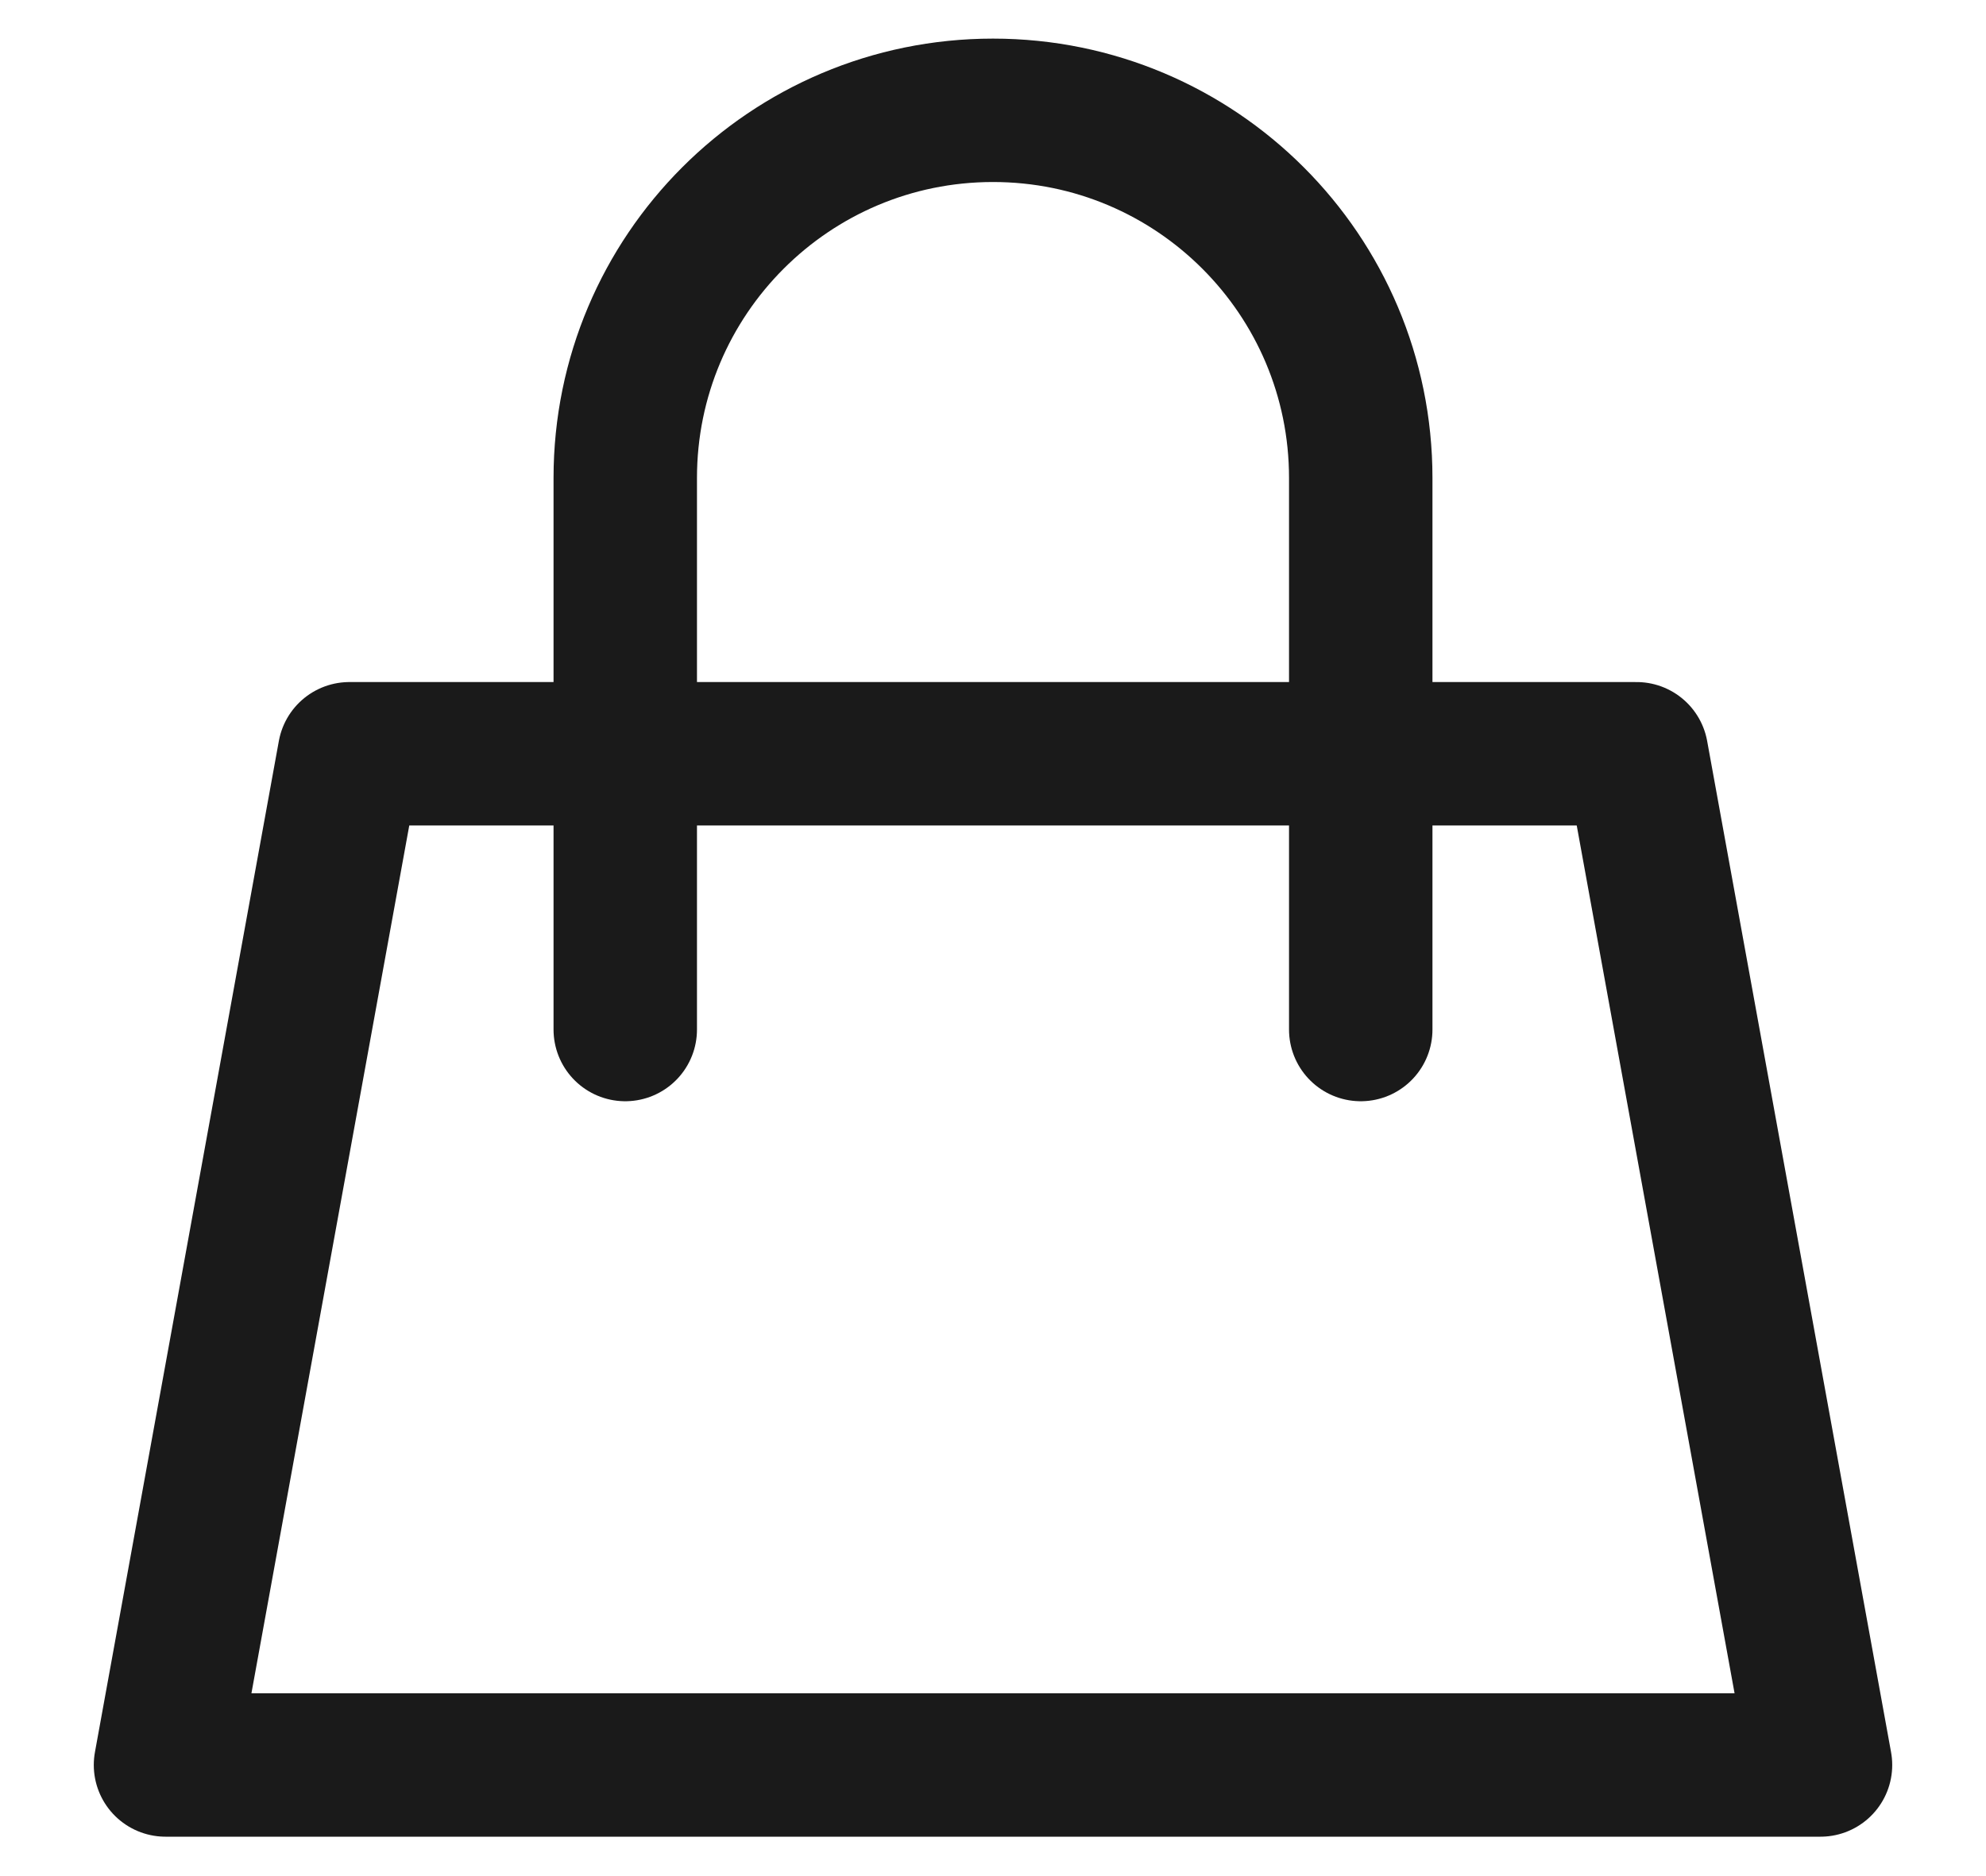
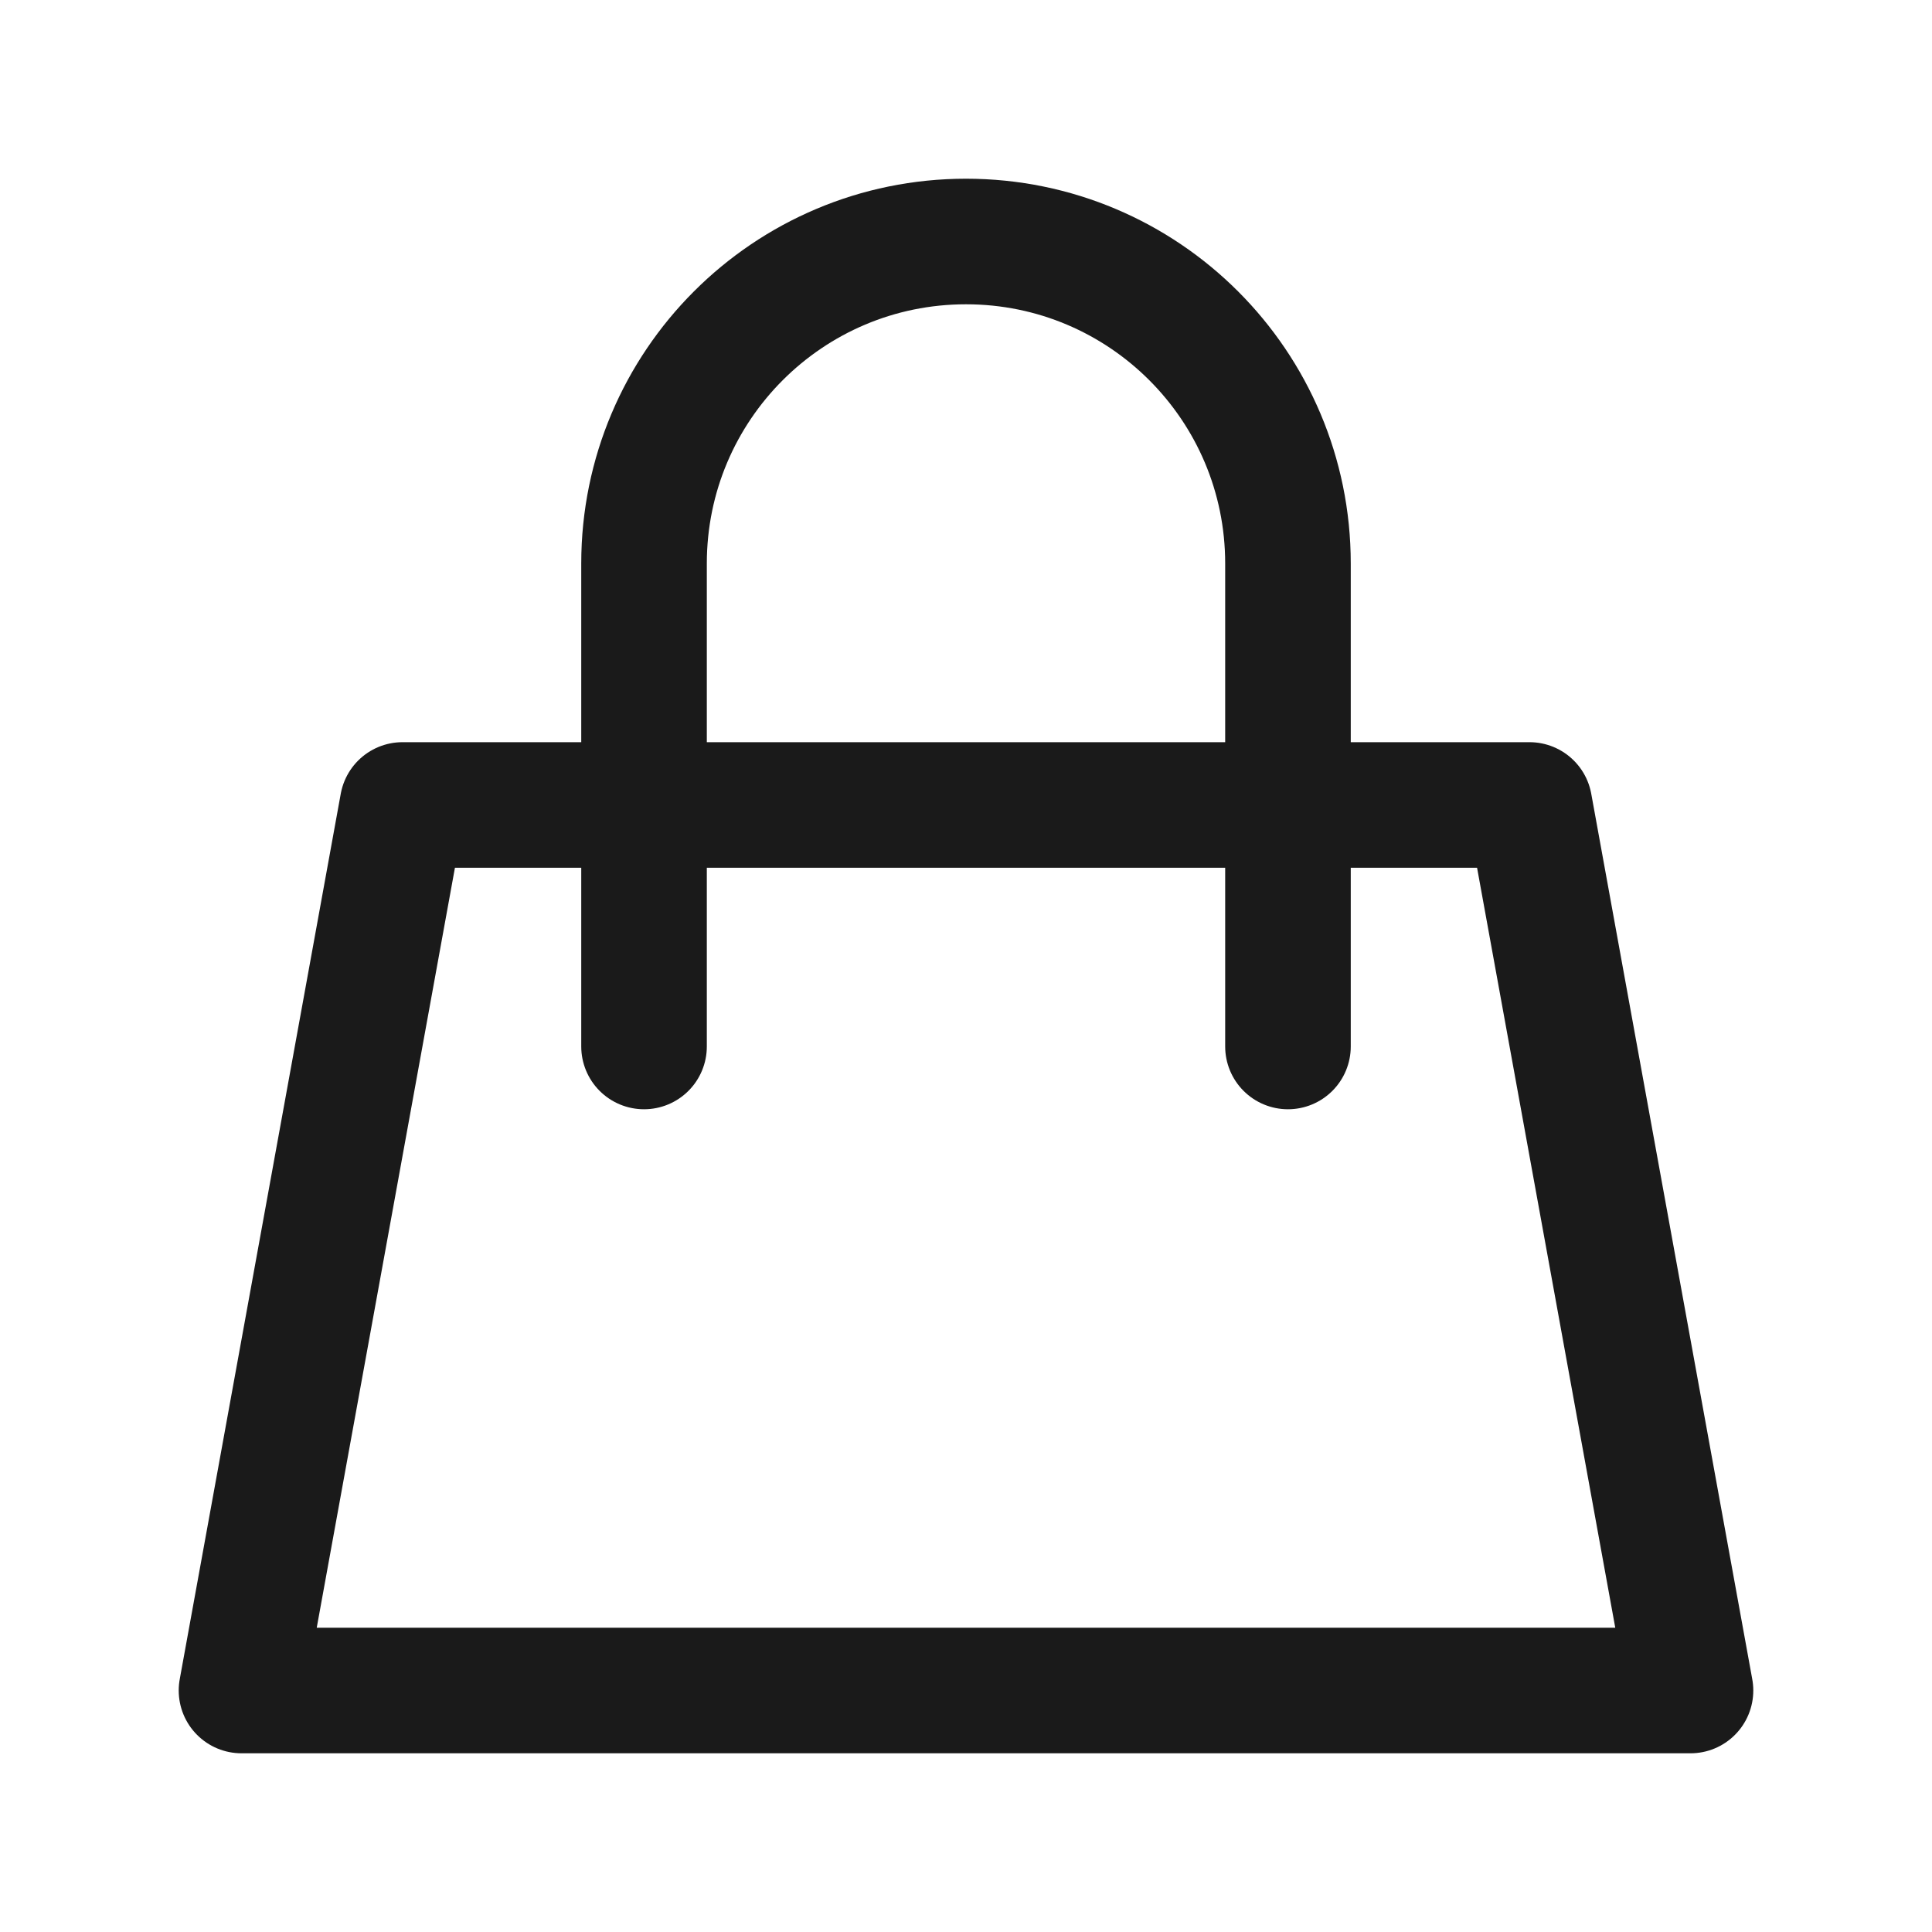
- <svg xmlns="http://www.w3.org/2000/svg" width="18" height="17" viewBox="0 0 18 17" fill="none">
-   <path d="M5.667 6.833H3.167L1.5 16H16.5L14.833 6.833H12.333M5.667 6.833V4.333C5.667 2.492 7.159 1 9 1V1C10.841 1 12.333 2.492 12.333 4.333V6.833M5.667 6.833H12.333M5.667 6.833V9.333M12.333 6.833V9.333" stroke="#1A1A1A" stroke-width="1.3" stroke-linecap="round" stroke-linejoin="round" />
+ <svg xmlns="http://www.w3.org/2000/svg" width="20" height="20" viewBox="0 0 20 20" fill="none">
+   <path d="M6.667 8.333H4.167L2.5 17.5H17.5L15.833 8.333H13.333M6.667 8.333V5.833C6.667 3.992 8.159 2.5 10 2.5V2.5C11.841 2.5 13.333 3.992 13.333 5.833V8.333M6.667 8.333H13.333M6.667 8.333V10.833M13.333 8.333V10.833" stroke="#1A1A1A" stroke-width="1.3" stroke-linecap="round" stroke-linejoin="round" />
</svg>
